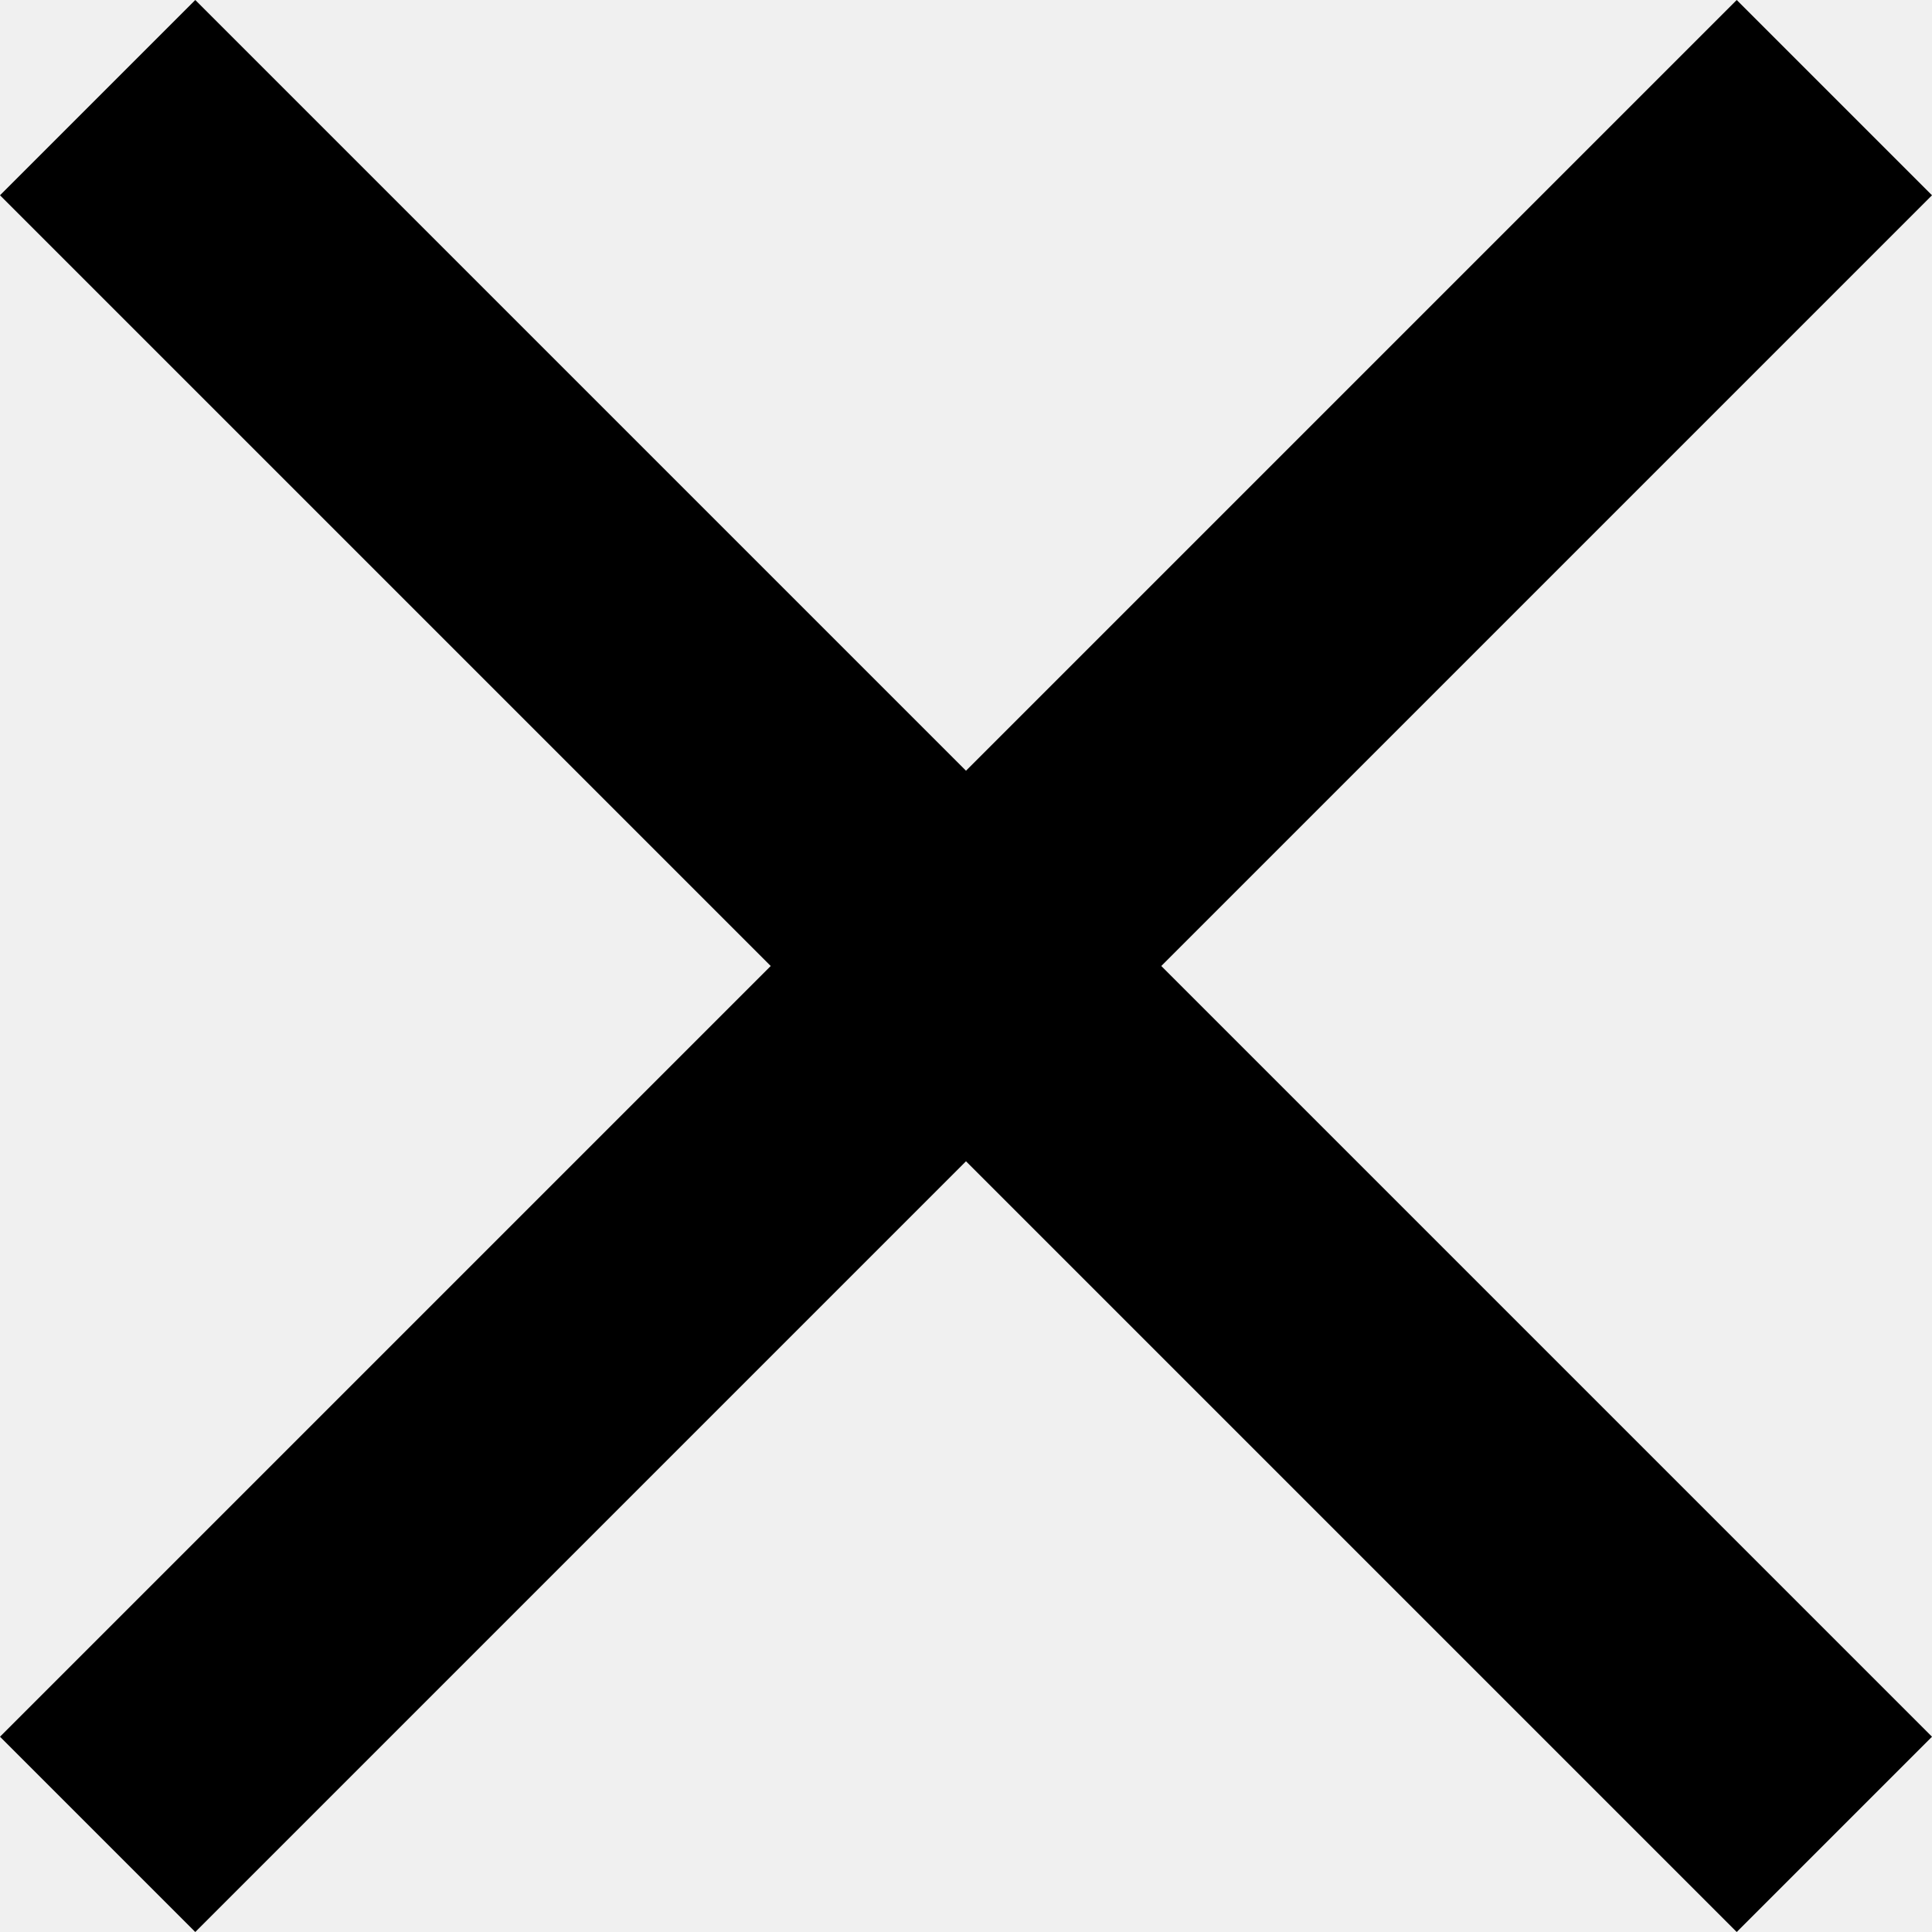
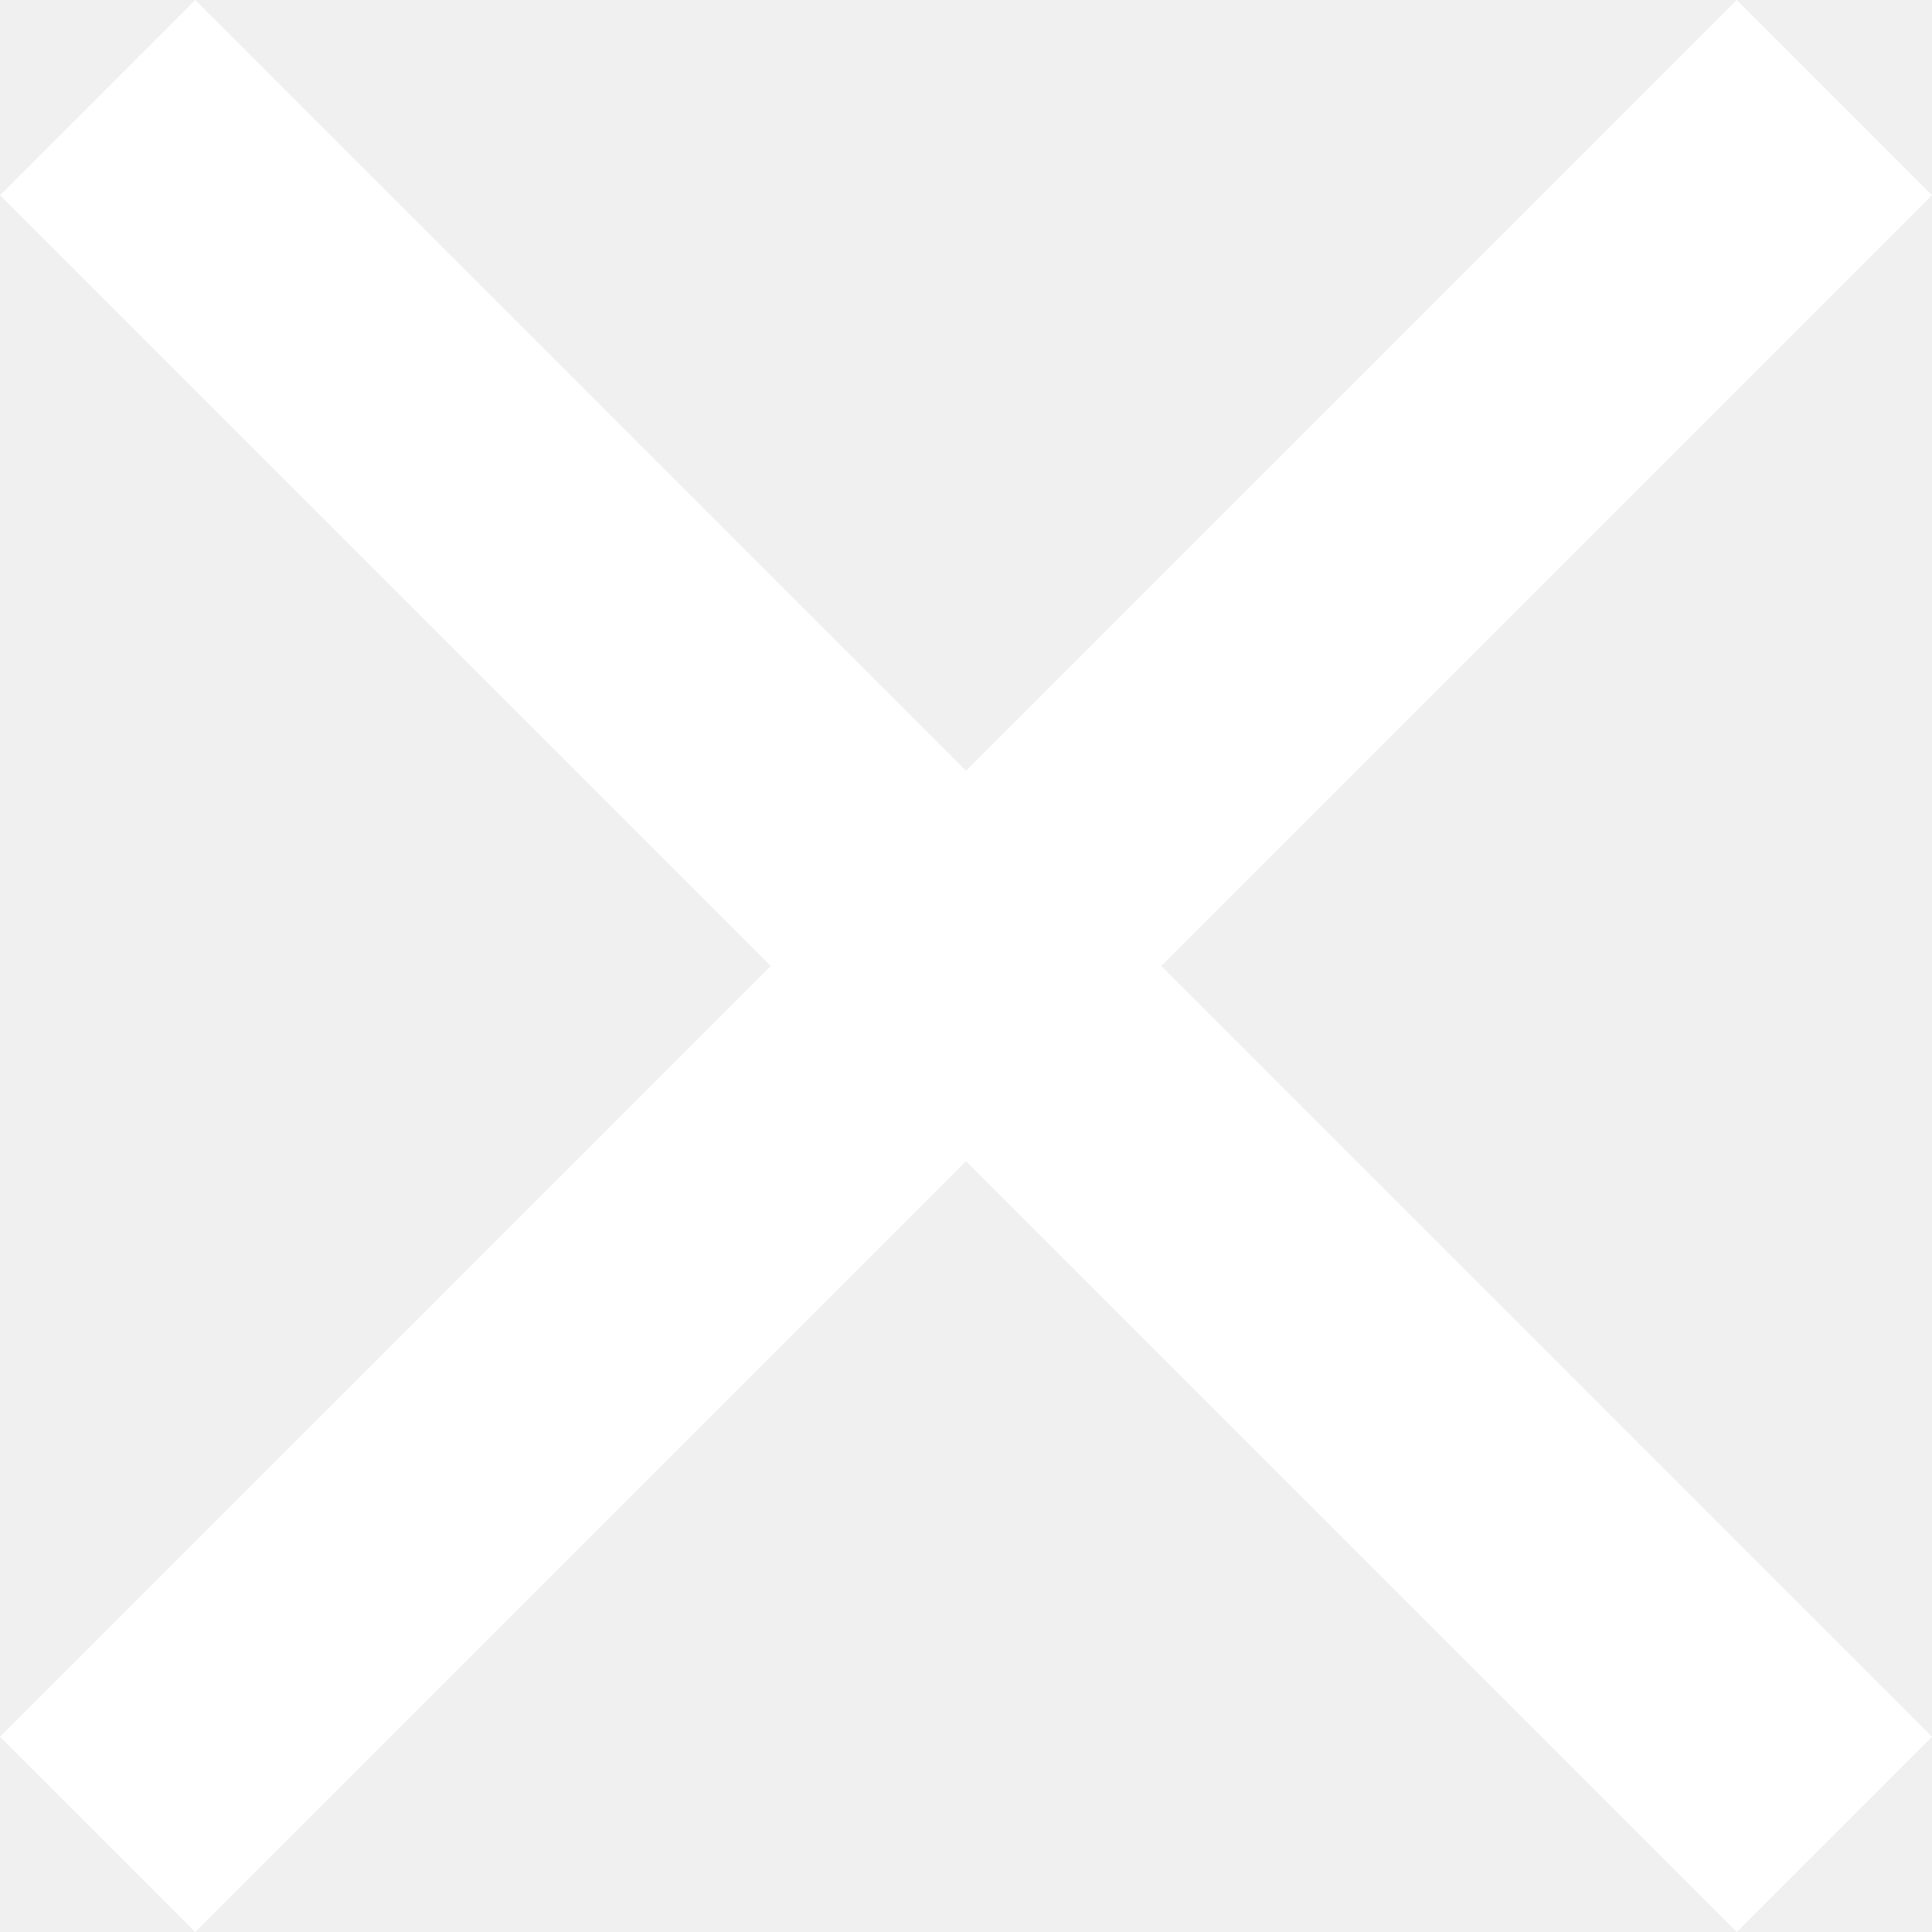
- <svg xmlns="http://www.w3.org/2000/svg" version="1.1" id="Capa_1" x="0px" y="0px" viewBox="0 0 298.667 298.667" style="enable-background:new 0 0 298.667 298.667;" xml:space="preserve">
+ <svg xmlns="http://www.w3.org/2000/svg" version="1.1" id="Capa_1" x="0px" y="0px" viewBox="0 0 298.667 298.667" style="enable-background:new 0 0 298.667 298.667;" xml:space="preserve" fill="#fff">
  <g>
    <g>
      <polygon points="298.667,30.187 268.48,0 149.333,119.147 30.187,0 0,30.187 119.147,149.333 0,268.48 30.187,298.667     149.333,179.52 268.48,298.667 298.667,268.48 179.52,149.333   " />
    </g>
  </g>
  <g>
</g>
  <g>
</g>
  <g>
</g>
  <g>
</g>
  <g>
</g>
  <g>
</g>
  <g>
</g>
  <g>
</g>
  <g>
</g>
  <g>
</g>
  <g>
</g>
  <g>
</g>
  <g>
</g>
  <g>
</g>
  <g>
</g>
</svg>
